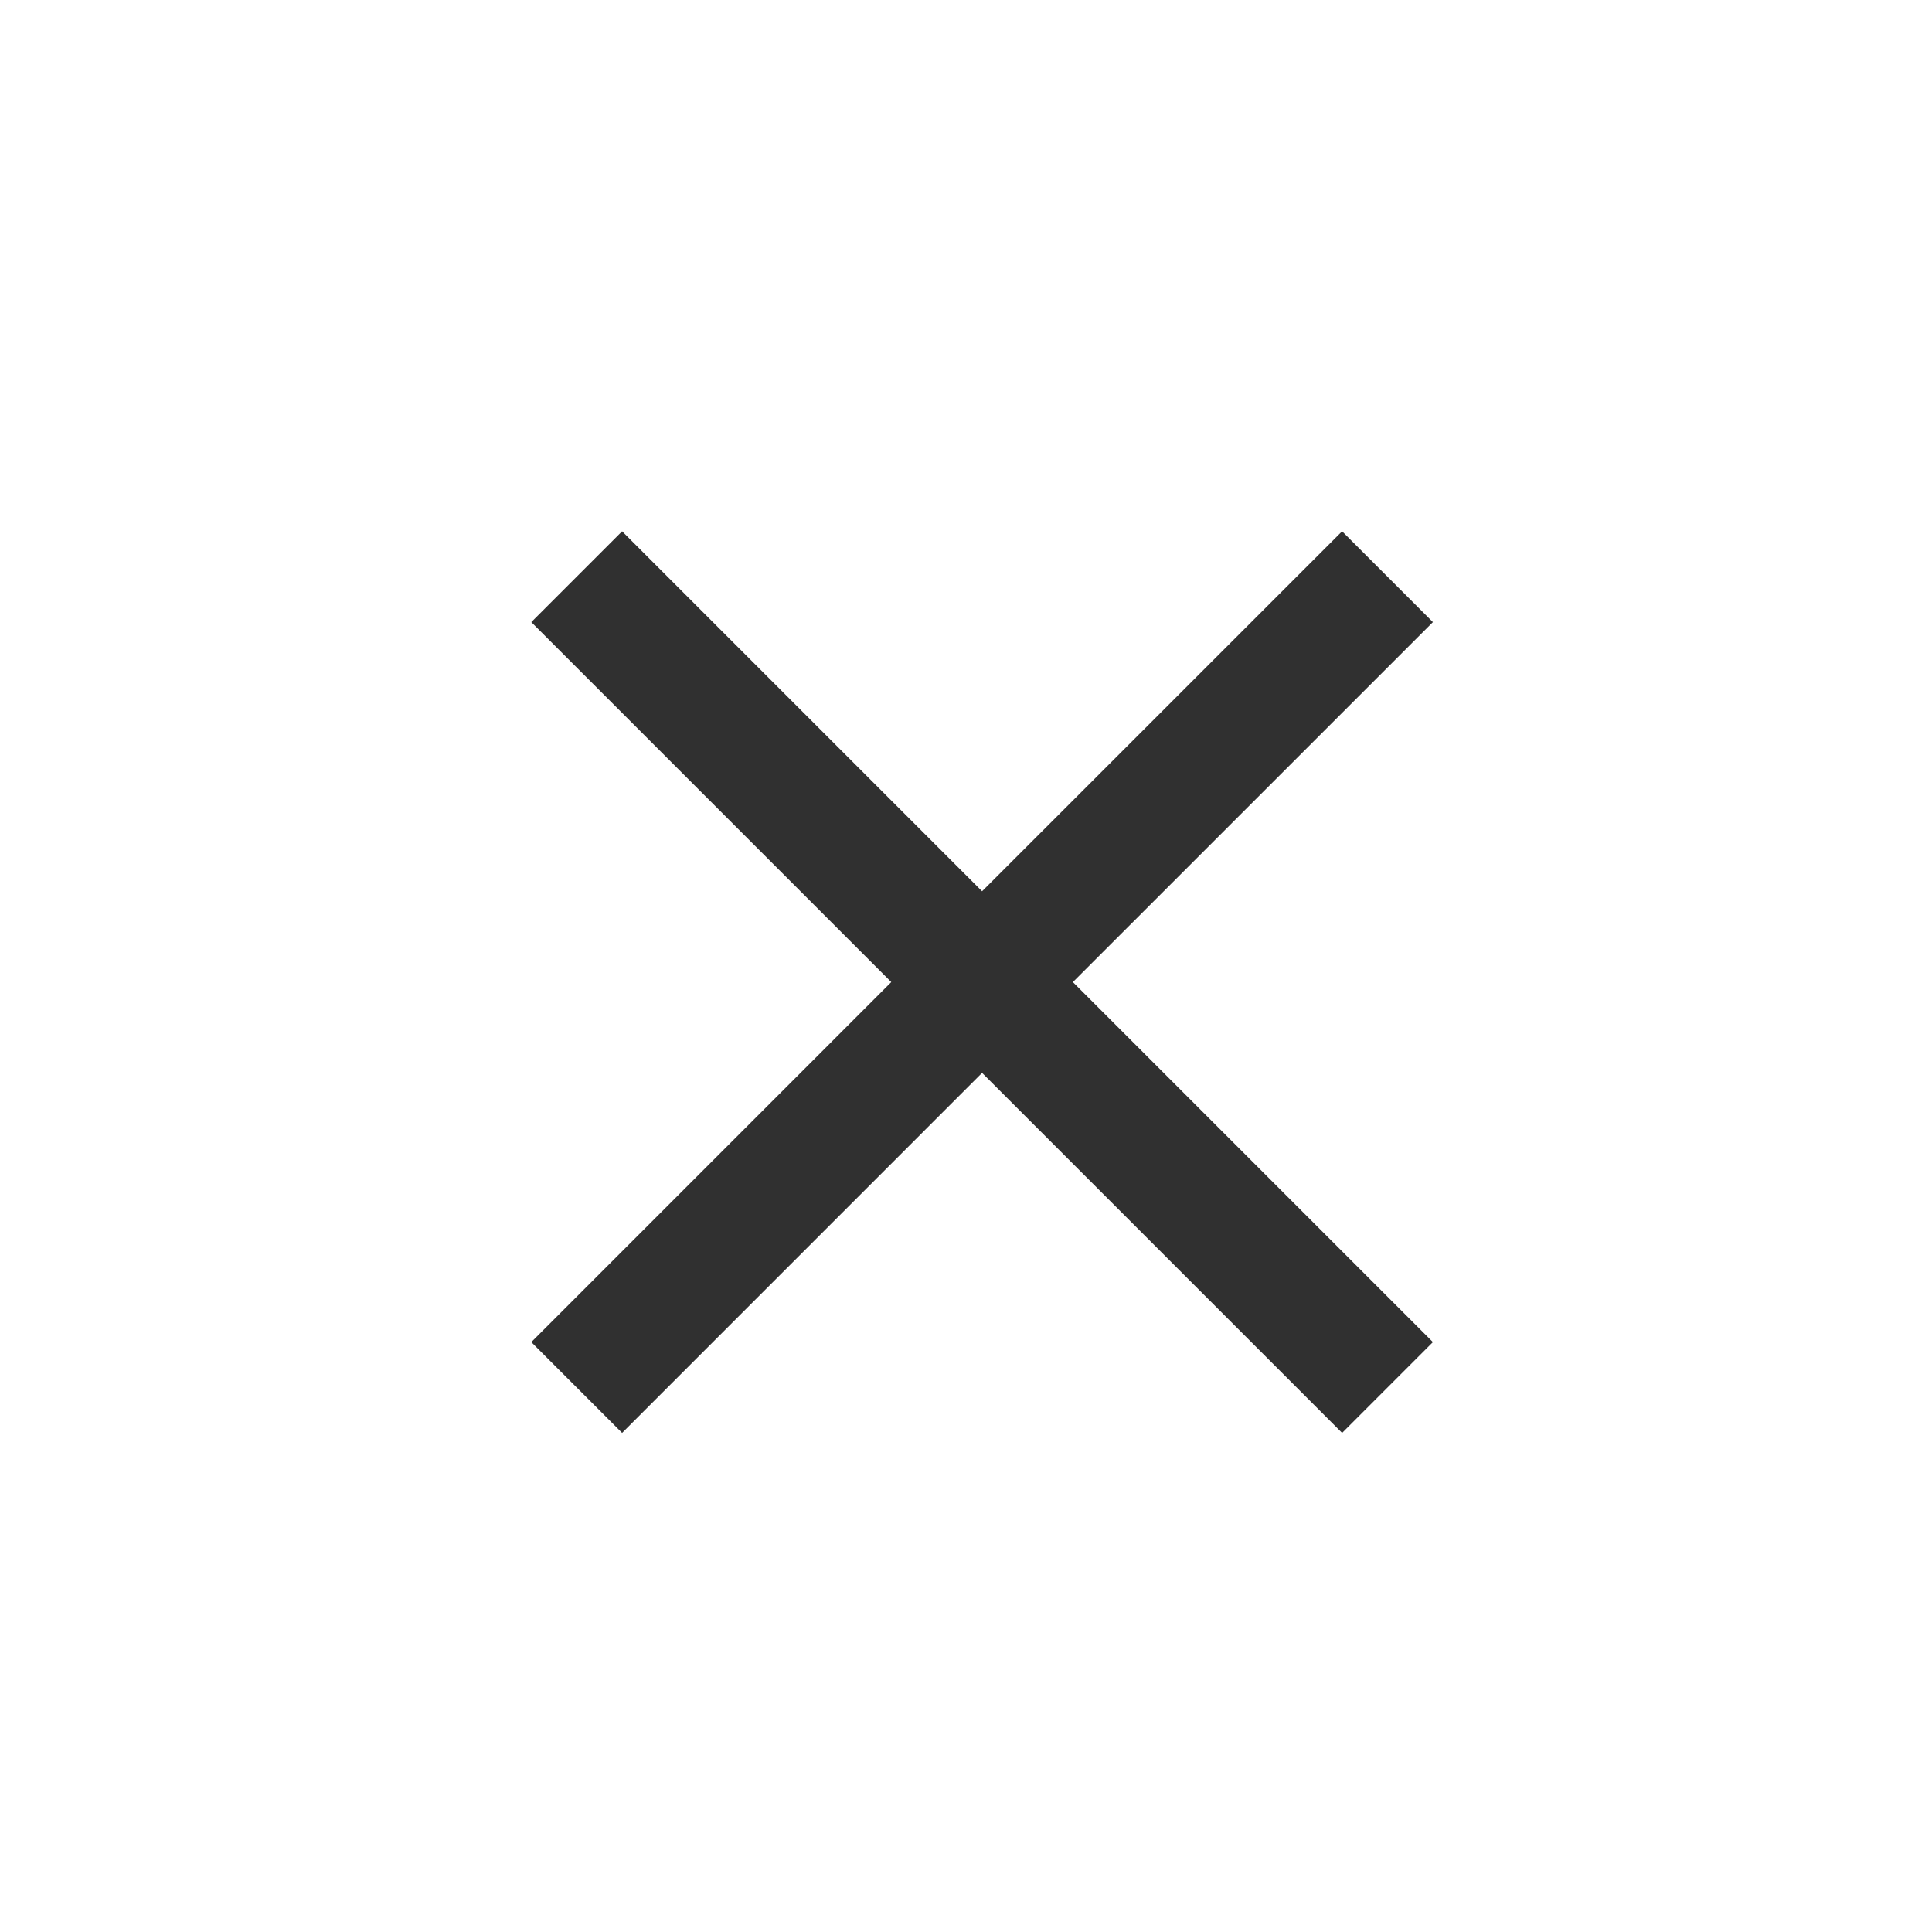
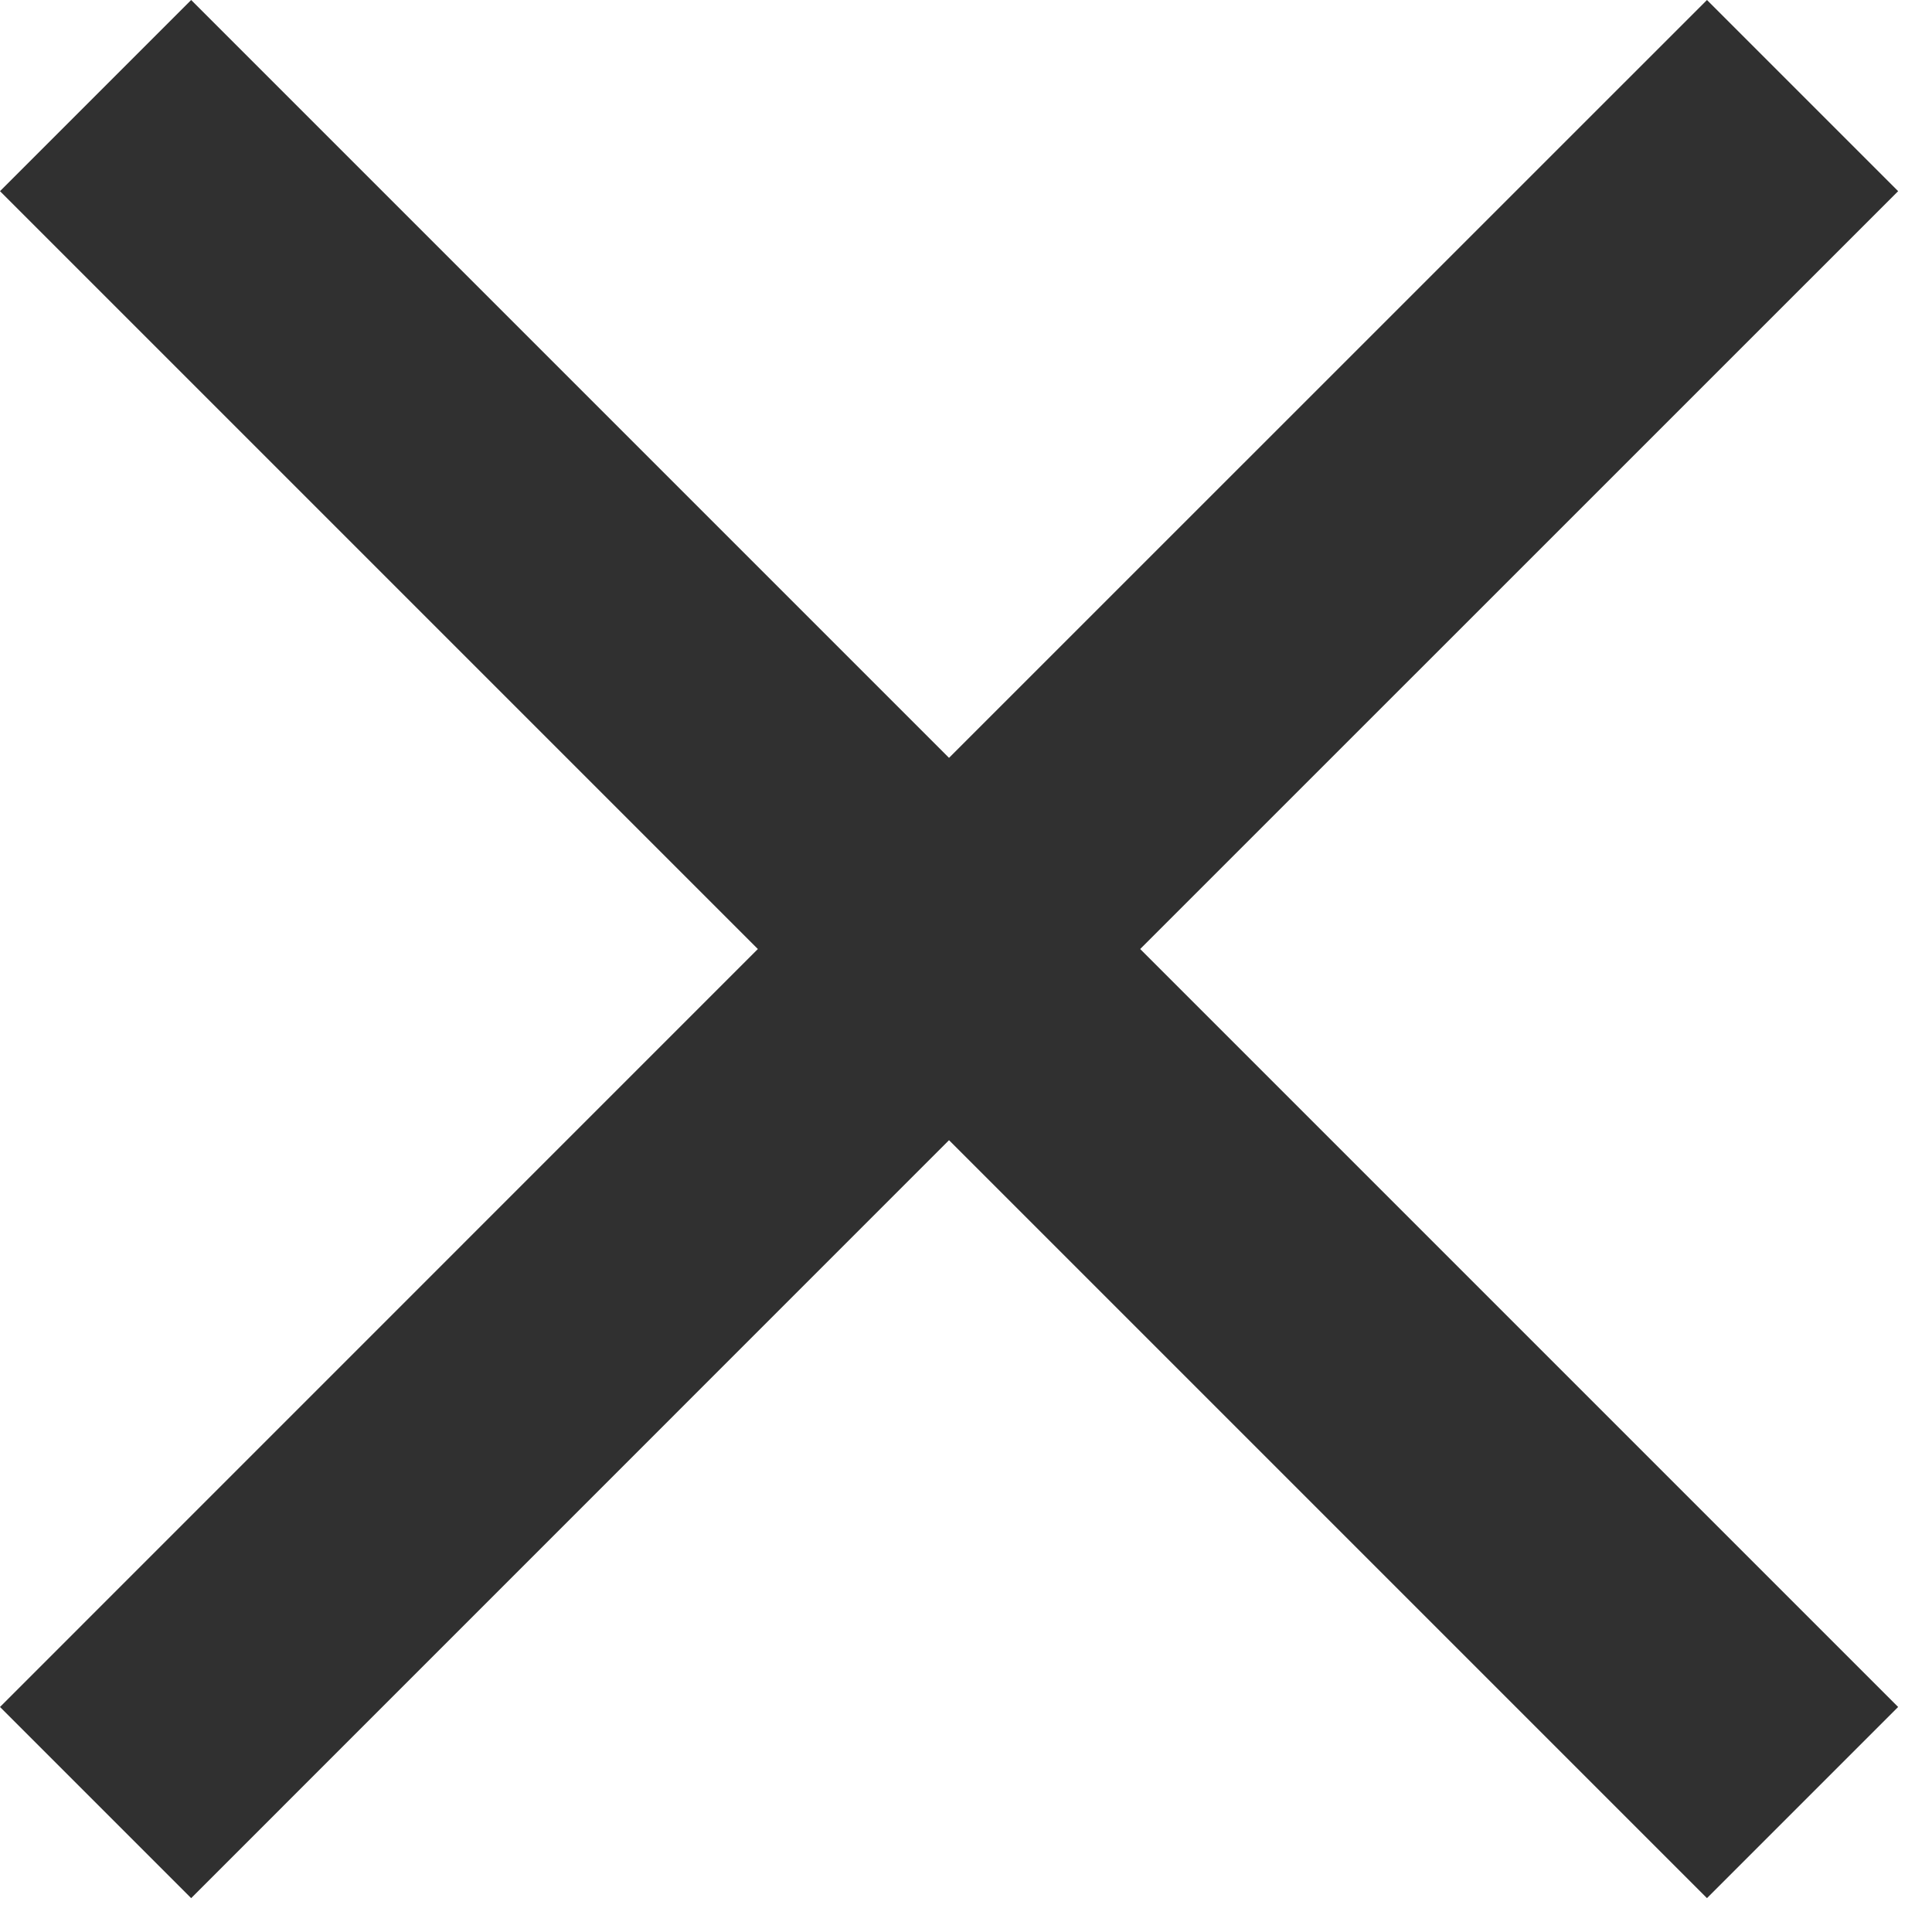
- <svg xmlns="http://www.w3.org/2000/svg" width="40" height="40" viewBox="0 0 40 40" fill="none">
-   <path d="M29.667 12.88L27.787 11L20.333 18.453L12.88 11L11 12.88L18.453 20.333L11 27.787L12.88 29.667L20.333 22.213L27.787 29.667L29.667 27.787L22.213 20.333L29.667 12.88Z" fill="#303030" />
+ <svg xmlns="http://www.w3.org/2000/svg" width="19" height="19" viewBox="0 0 19 19" fill="none">
+   <path d="M18.667 1.88L16.787 0L9.333 7.453L1.88 0L0 1.88L7.453 9.333L0 16.787L1.88 18.667L9.333 11.213L16.787 18.667L18.667 16.787L11.213 9.333L18.667 1.88Z" fill="#303030" />
</svg>
